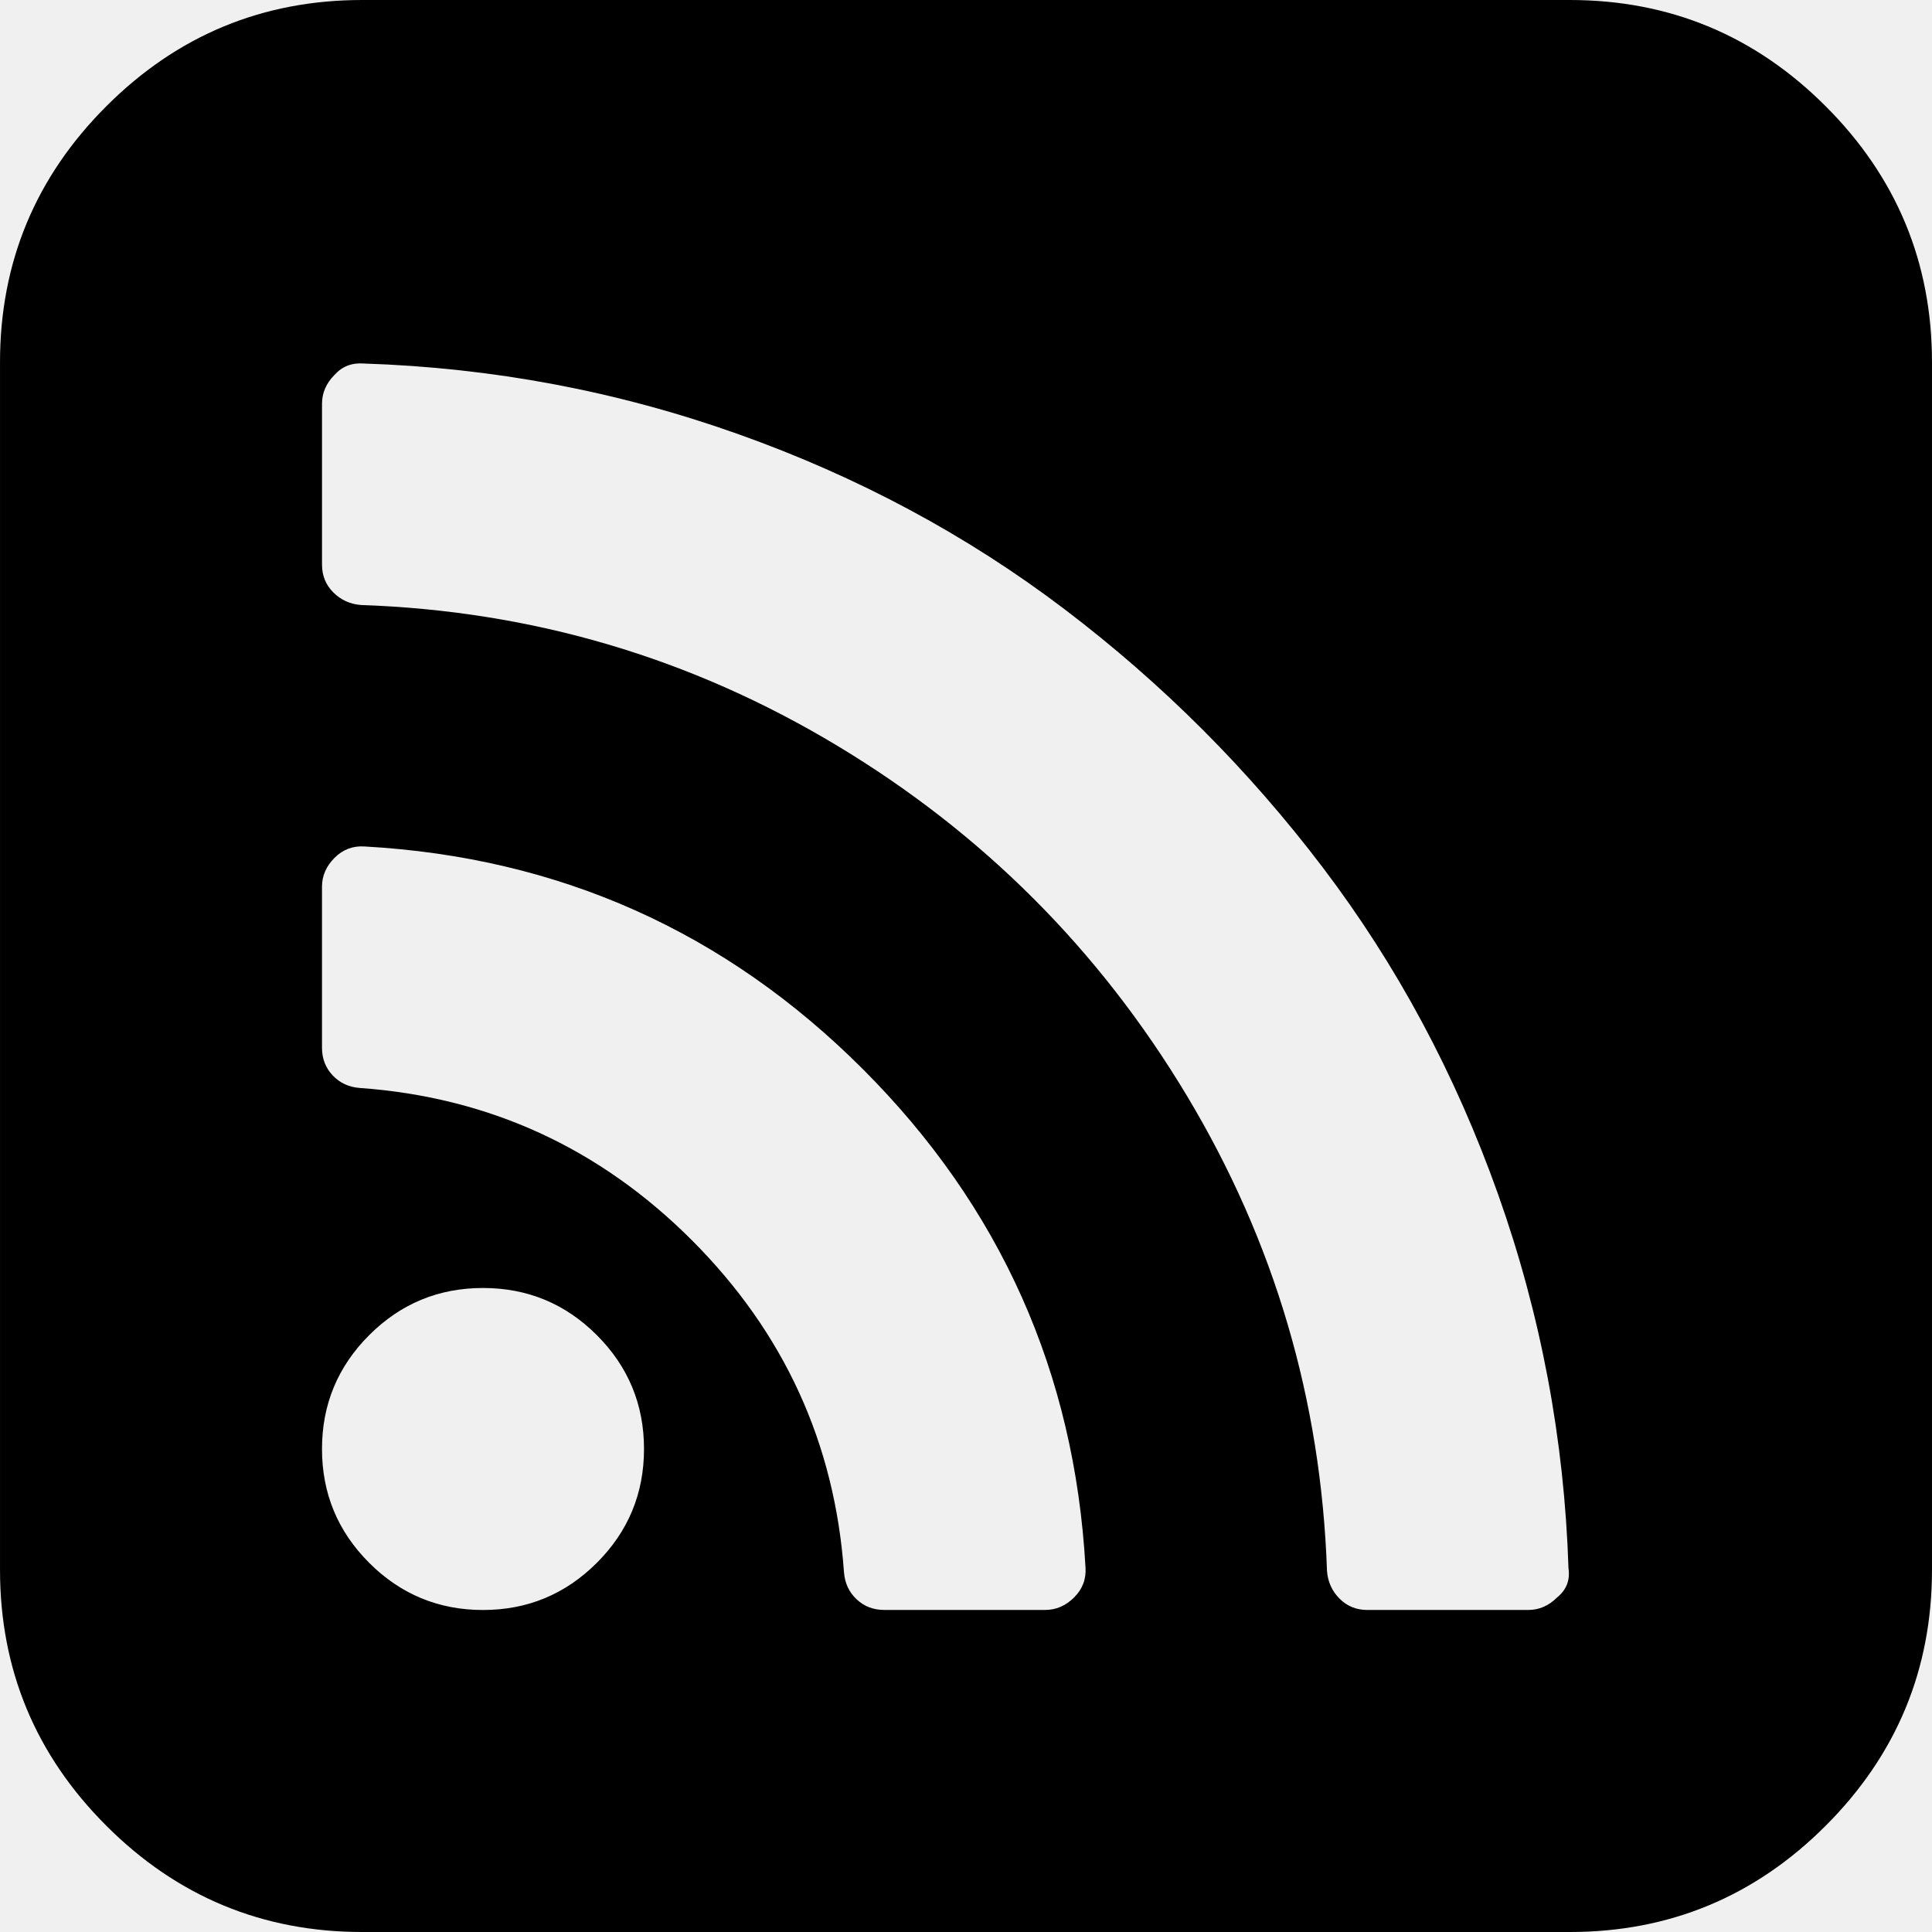
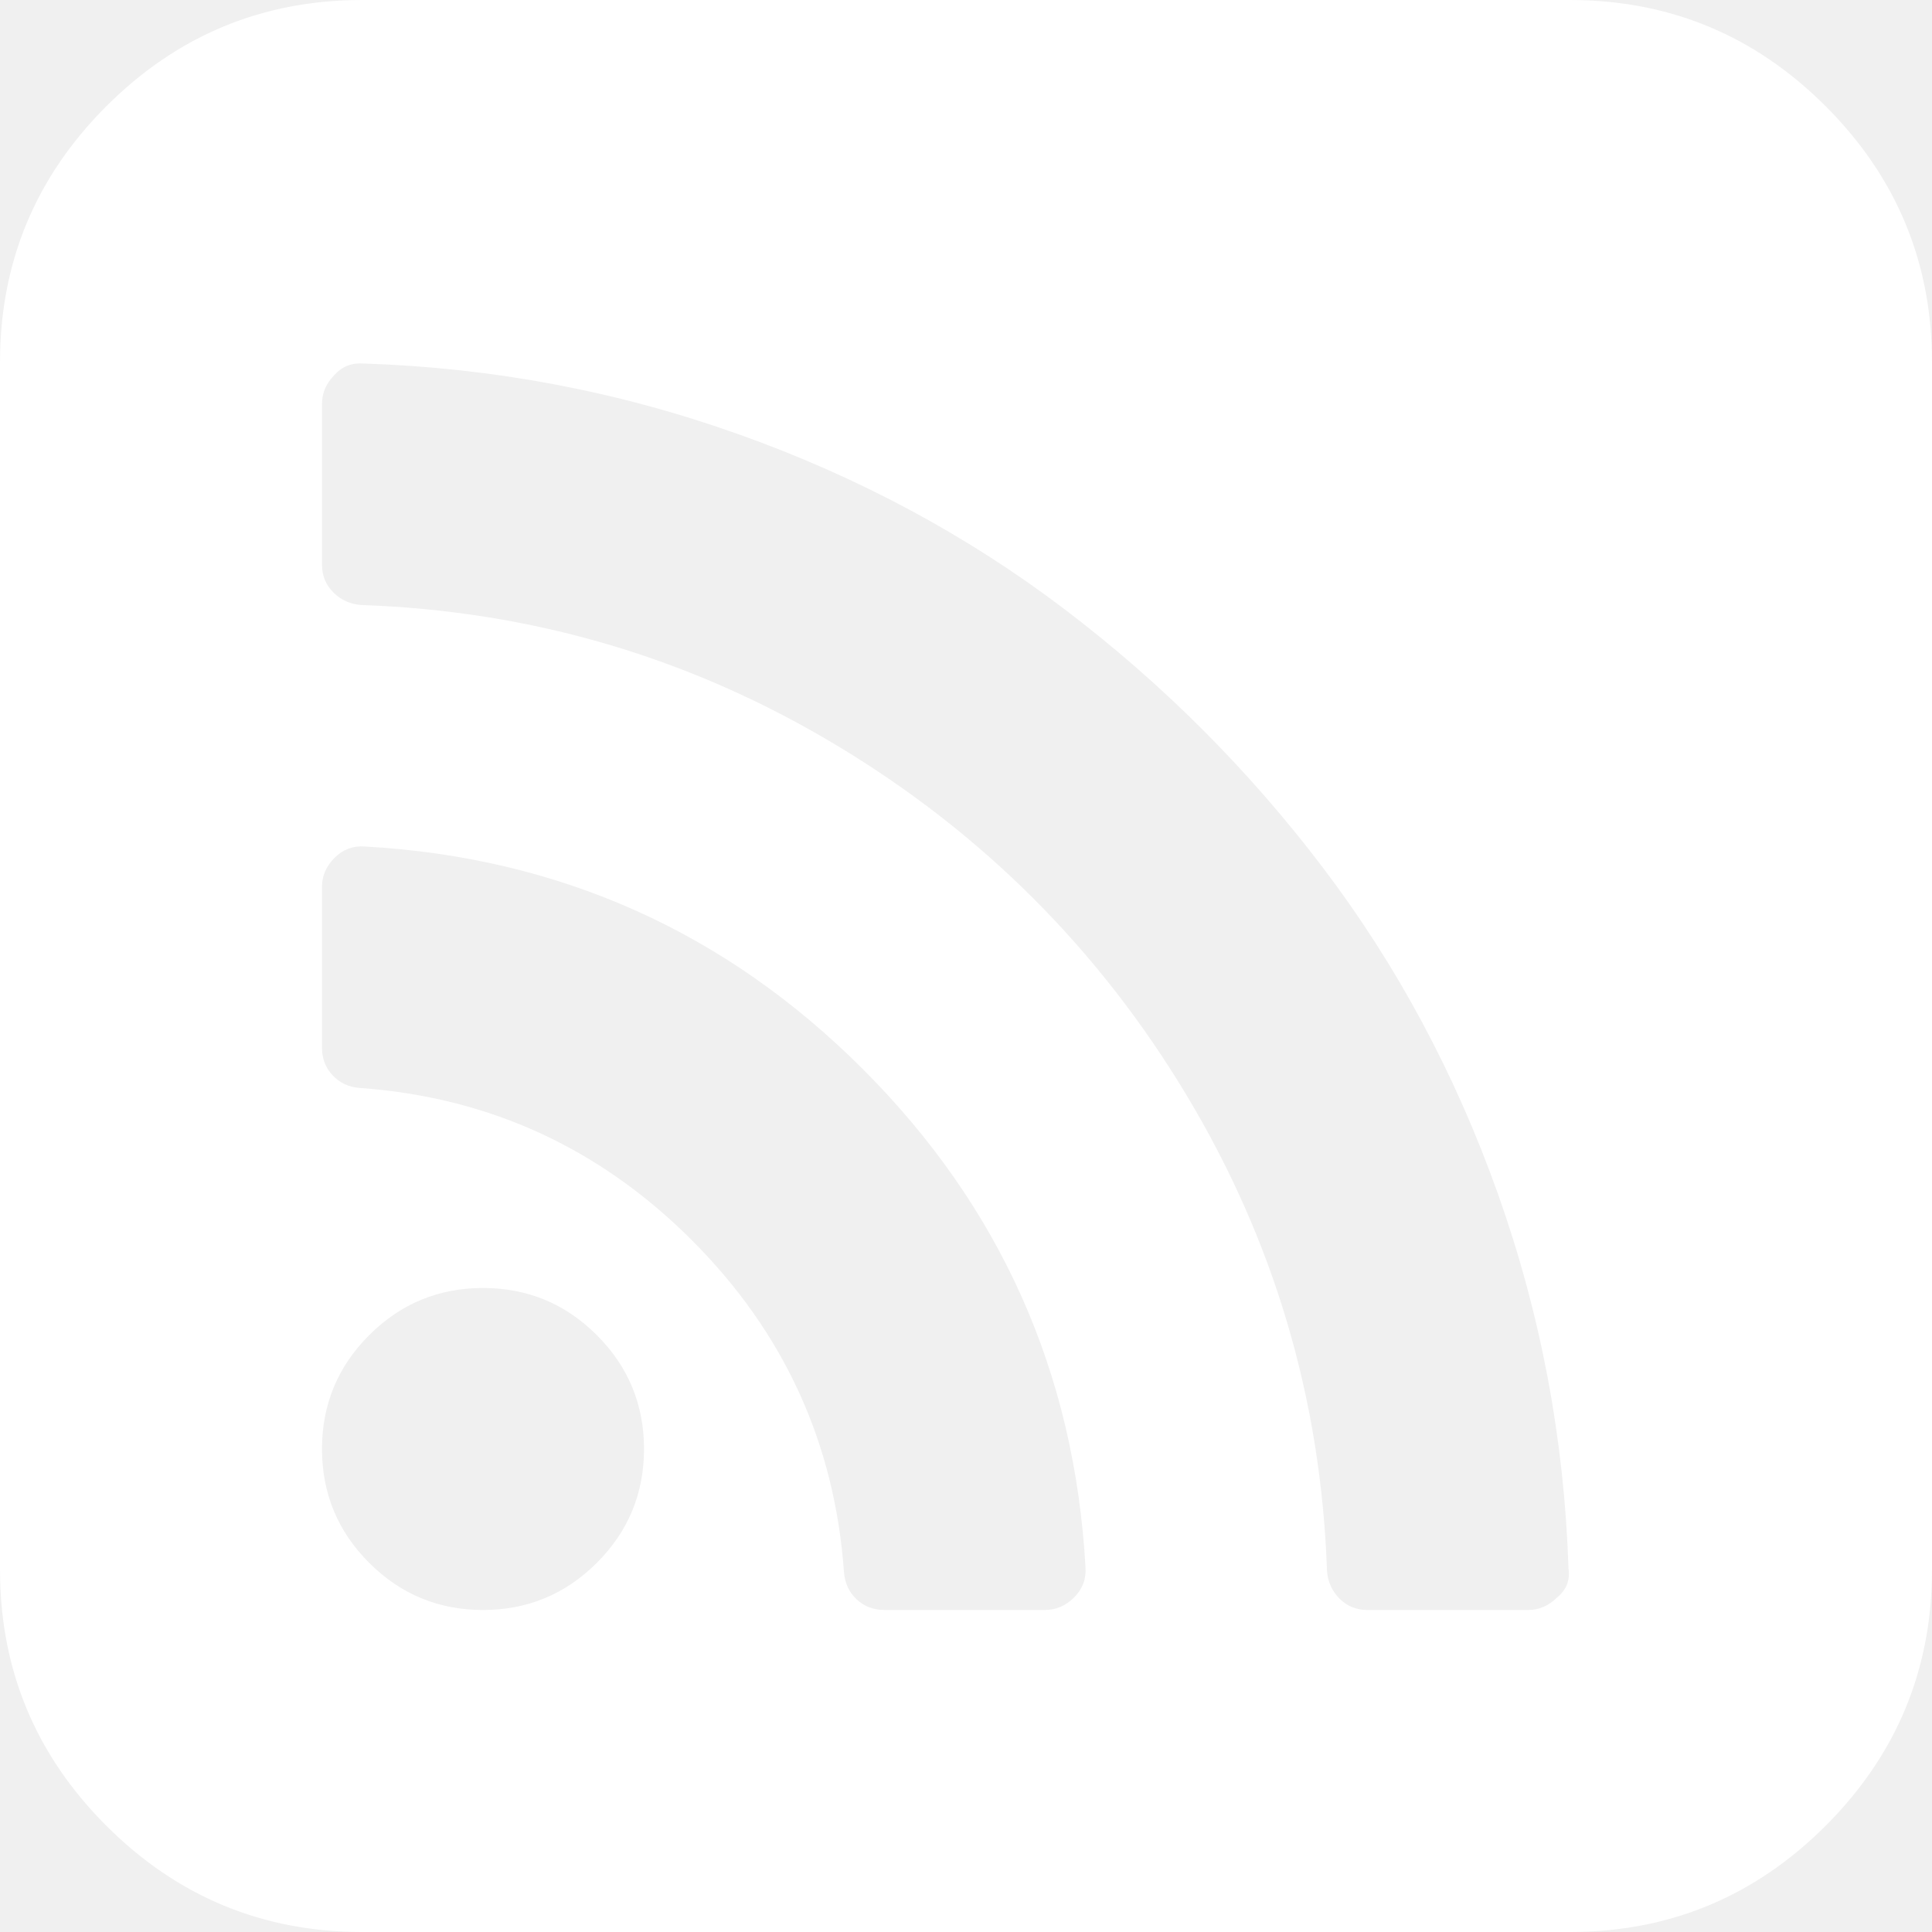
<svg xmlns="http://www.w3.org/2000/svg" version="1.1" id="Capa_1" x="0px" y="0px" width="438.536px" height="438.536px" viewBox="0 0 438.536 438.536" style="enable-background:new 0 0 438.536 438.536;" xml:space="preserve">
  <g>
-     <path d="M414.41,24.123C398.333,8.042,378.963,0,356.315,0H82.228C59.58,0,40.21,8.042,24.126,24.123   C8.045,40.207,0.003,59.576,0.003,82.225v274.084c0,22.647,8.042,42.018,24.123,58.102c16.084,16.084,35.454,24.126,58.102,24.126   h274.084c22.648,0,42.018-8.042,58.095-24.126c16.084-16.084,24.126-35.454,24.126-58.102V82.225   C438.532,59.576,430.49,40.204,414.41,24.123z M135.475,354.741c-7.142,7.132-15.752,10.704-25.841,10.704   c-10.085,0-18.699-3.572-25.837-10.704c-7.137-7.139-10.708-15.756-10.708-25.844c0-10.082,3.571-18.699,10.708-25.838   c7.139-7.139,15.752-10.704,25.837-10.704c10.089,0,18.702,3.565,25.841,10.704c7.135,7.139,10.706,15.756,10.706,25.838   C146.181,338.985,142.613,347.603,135.475,354.741z M243.818,362.585c-1.902,1.902-4.093,2.847-6.57,2.847h-36.54   c-2.475,0-4.567-0.801-6.28-2.423c-1.714-1.615-2.667-3.661-2.856-6.139c-2.093-29.308-13.608-54.434-34.546-75.377   c-20.937-20.93-46.059-32.448-75.374-34.543c-2.474-0.185-4.521-1.137-6.136-2.848c-1.619-1.711-2.428-3.806-2.428-6.283v-36.543   c0-2.475,0.953-4.665,2.855-6.567c1.903-1.903,4.187-2.758,6.854-2.57c44.158,2.474,81.843,19.323,113.058,50.537   c31.217,31.221,48.064,68.898,50.535,113.062C246.584,358.403,245.722,360.682,243.818,362.585z M353.451,362.585   c-1.903,1.902-4.087,2.854-6.563,2.854h-36.546c-2.474,0-4.568-0.856-6.279-2.567s-2.663-3.806-2.854-6.283   c-1.334-38.827-11.946-74.802-31.833-107.921c-19.89-33.12-46.394-59.623-79.514-79.509c-33.12-19.892-69.09-30.502-107.921-31.833   c-2.474-0.19-4.567-1.143-6.28-2.854c-1.711-1.713-2.568-3.809-2.568-6.283V91.644c0-2.474,0.953-4.661,2.855-6.567   c1.713-1.903,3.9-2.758,6.567-2.565c29.309,0.95,57.624,6.276,84.936,15.987c27.312,9.704,52.056,22.98,74.235,39.825   c22.176,16.842,41.686,36.354,58.525,58.529c16.841,22.175,30.122,46.921,39.831,74.23c9.702,27.315,15.037,55.631,15.984,84.938   C356.407,358.69,355.556,360.874,353.451,362.585z" />
+     <path fill="#ffffff" d="M414.41,24.123C398.333,8.042,378.963,0,356.315,0H82.228C59.58,0,40.21,8.042,24.126,24.123   C8.045,40.207,0.003,59.576,0.003,82.225v274.084c0,22.647,8.042,42.018,24.123,58.102c16.084,16.084,35.454,24.126,58.102,24.126   h274.084c22.648,0,42.018-8.042,58.095-24.126c16.084-16.084,24.126-35.454,24.126-58.102V82.225   C438.532,59.576,430.49,40.204,414.41,24.123z M135.475,354.741c-7.142,7.132-15.752,10.704-25.841,10.704   c-10.085,0-18.699-3.572-25.837-10.704c-7.137-7.139-10.708-15.756-10.708-25.844c0-10.082,3.571-18.699,10.708-25.838   c7.139-7.139,15.752-10.704,25.837-10.704c10.089,0,18.702,3.565,25.841,10.704c7.135,7.139,10.706,15.756,10.706,25.838   C146.181,338.985,142.613,347.603,135.475,354.741z M243.818,362.585c-1.902,1.902-4.093,2.847-6.57,2.847h-36.54   c-2.475,0-4.567-0.801-6.28-2.423c-1.714-1.615-2.667-3.661-2.856-6.139c-2.093-29.308-13.608-54.434-34.546-75.377   c-20.937-20.93-46.059-32.448-75.374-34.543c-2.474-0.185-4.521-1.137-6.136-2.848c-1.619-1.711-2.428-3.806-2.428-6.283v-36.543   c0-2.475,0.953-4.665,2.855-6.567c1.903-1.903,4.187-2.758,6.854-2.57c44.158,2.474,81.843,19.323,113.058,50.537   c31.217,31.221,48.064,68.898,50.535,113.062C246.584,358.403,245.722,360.682,243.818,362.585z M353.451,362.585   c-1.903,1.902-4.087,2.854-6.563,2.854h-36.546c-2.474,0-4.568-0.856-6.279-2.567s-2.663-3.806-2.854-6.283   c-1.334-38.827-11.946-74.802-31.833-107.921c-19.89-33.12-46.394-59.623-79.514-79.509c-33.12-19.892-69.09-30.502-107.921-31.833   c-2.474-0.19-4.567-1.143-6.28-2.854c-1.711-1.713-2.568-3.809-2.568-6.283V91.644c0-2.474,0.953-4.661,2.855-6.567   c1.713-1.903,3.9-2.758,6.567-2.565c29.309,0.95,57.624,6.276,84.936,15.987c27.312,9.704,52.056,22.98,74.235,39.825   c22.176,16.842,41.686,36.354,58.525,58.529c16.841,22.175,30.122,46.921,39.831,74.23c9.702,27.315,15.037,55.631,15.984,84.938   C356.407,358.69,355.556,360.874,353.451,362.585z" />
  </g>
  <g>
</g>
  <g>
</g>
  <g>
</g>
  <g>
</g>
  <g>
</g>
  <g>
</g>
  <g>
</g>
  <g>
</g>
  <g>
</g>
  <g>
</g>
  <g>
</g>
  <g>
</g>
  <g>
</g>
  <g>
</g>
  <g>
</g>
</svg>
